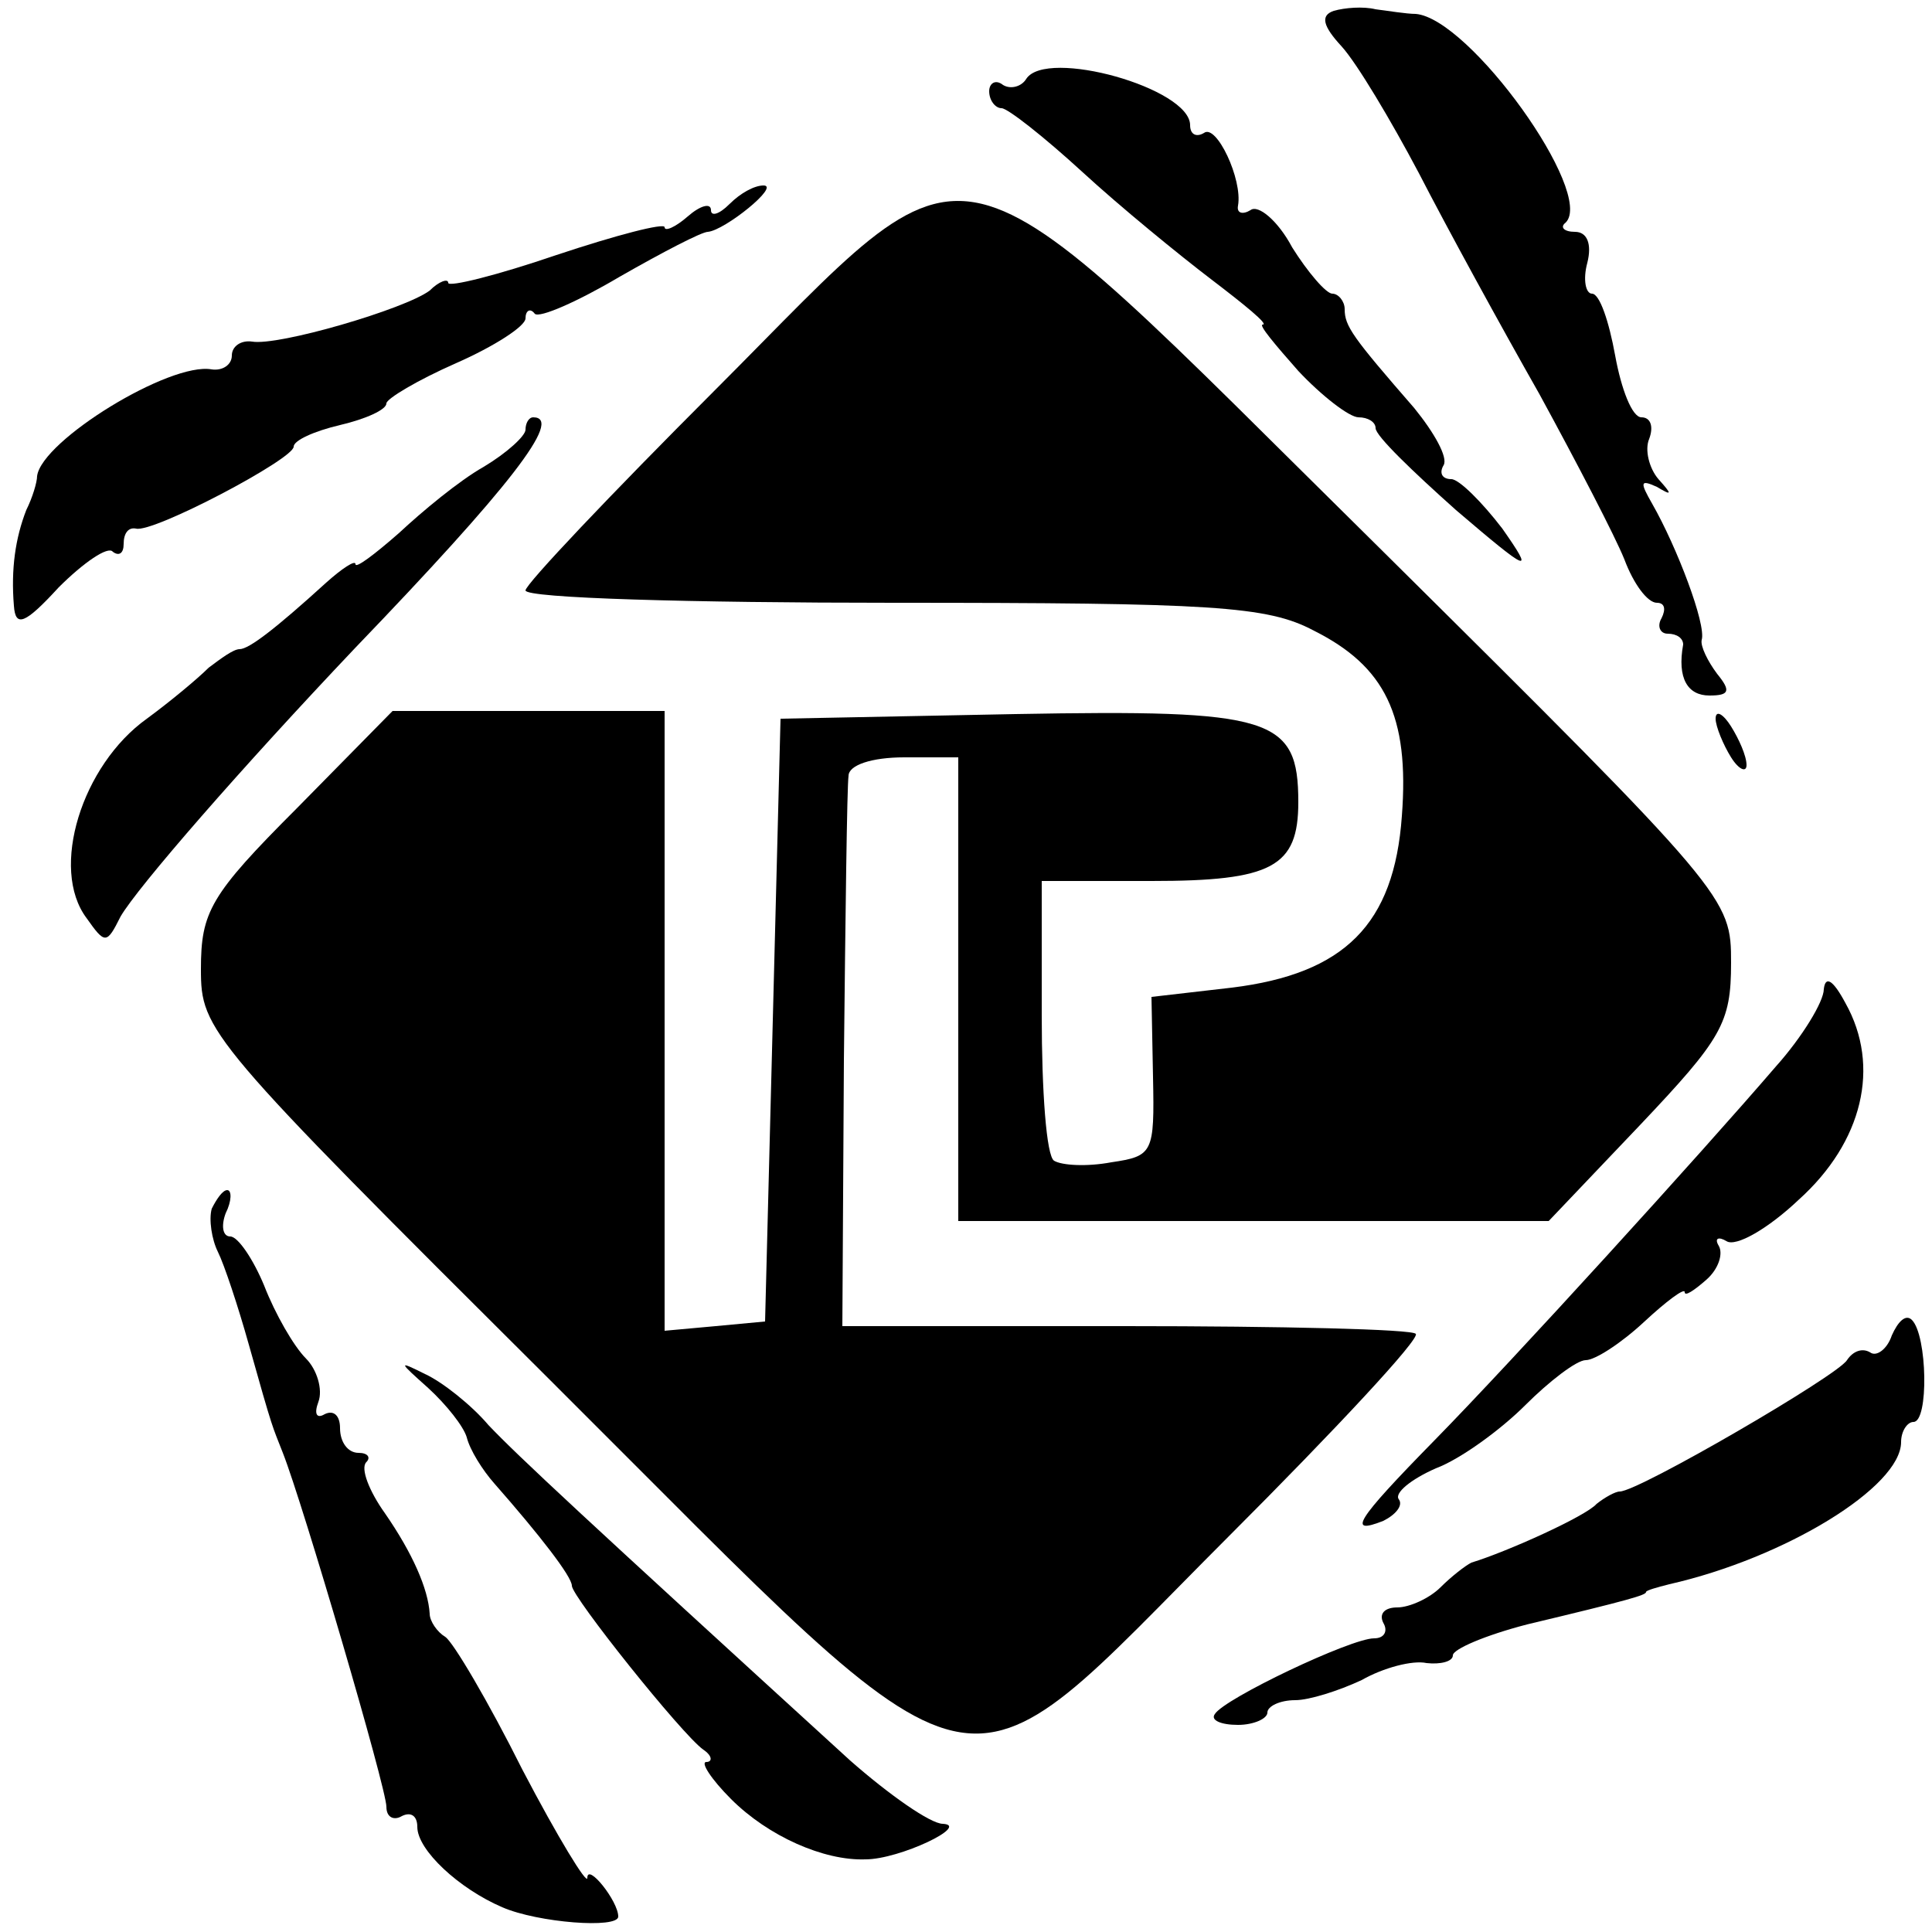
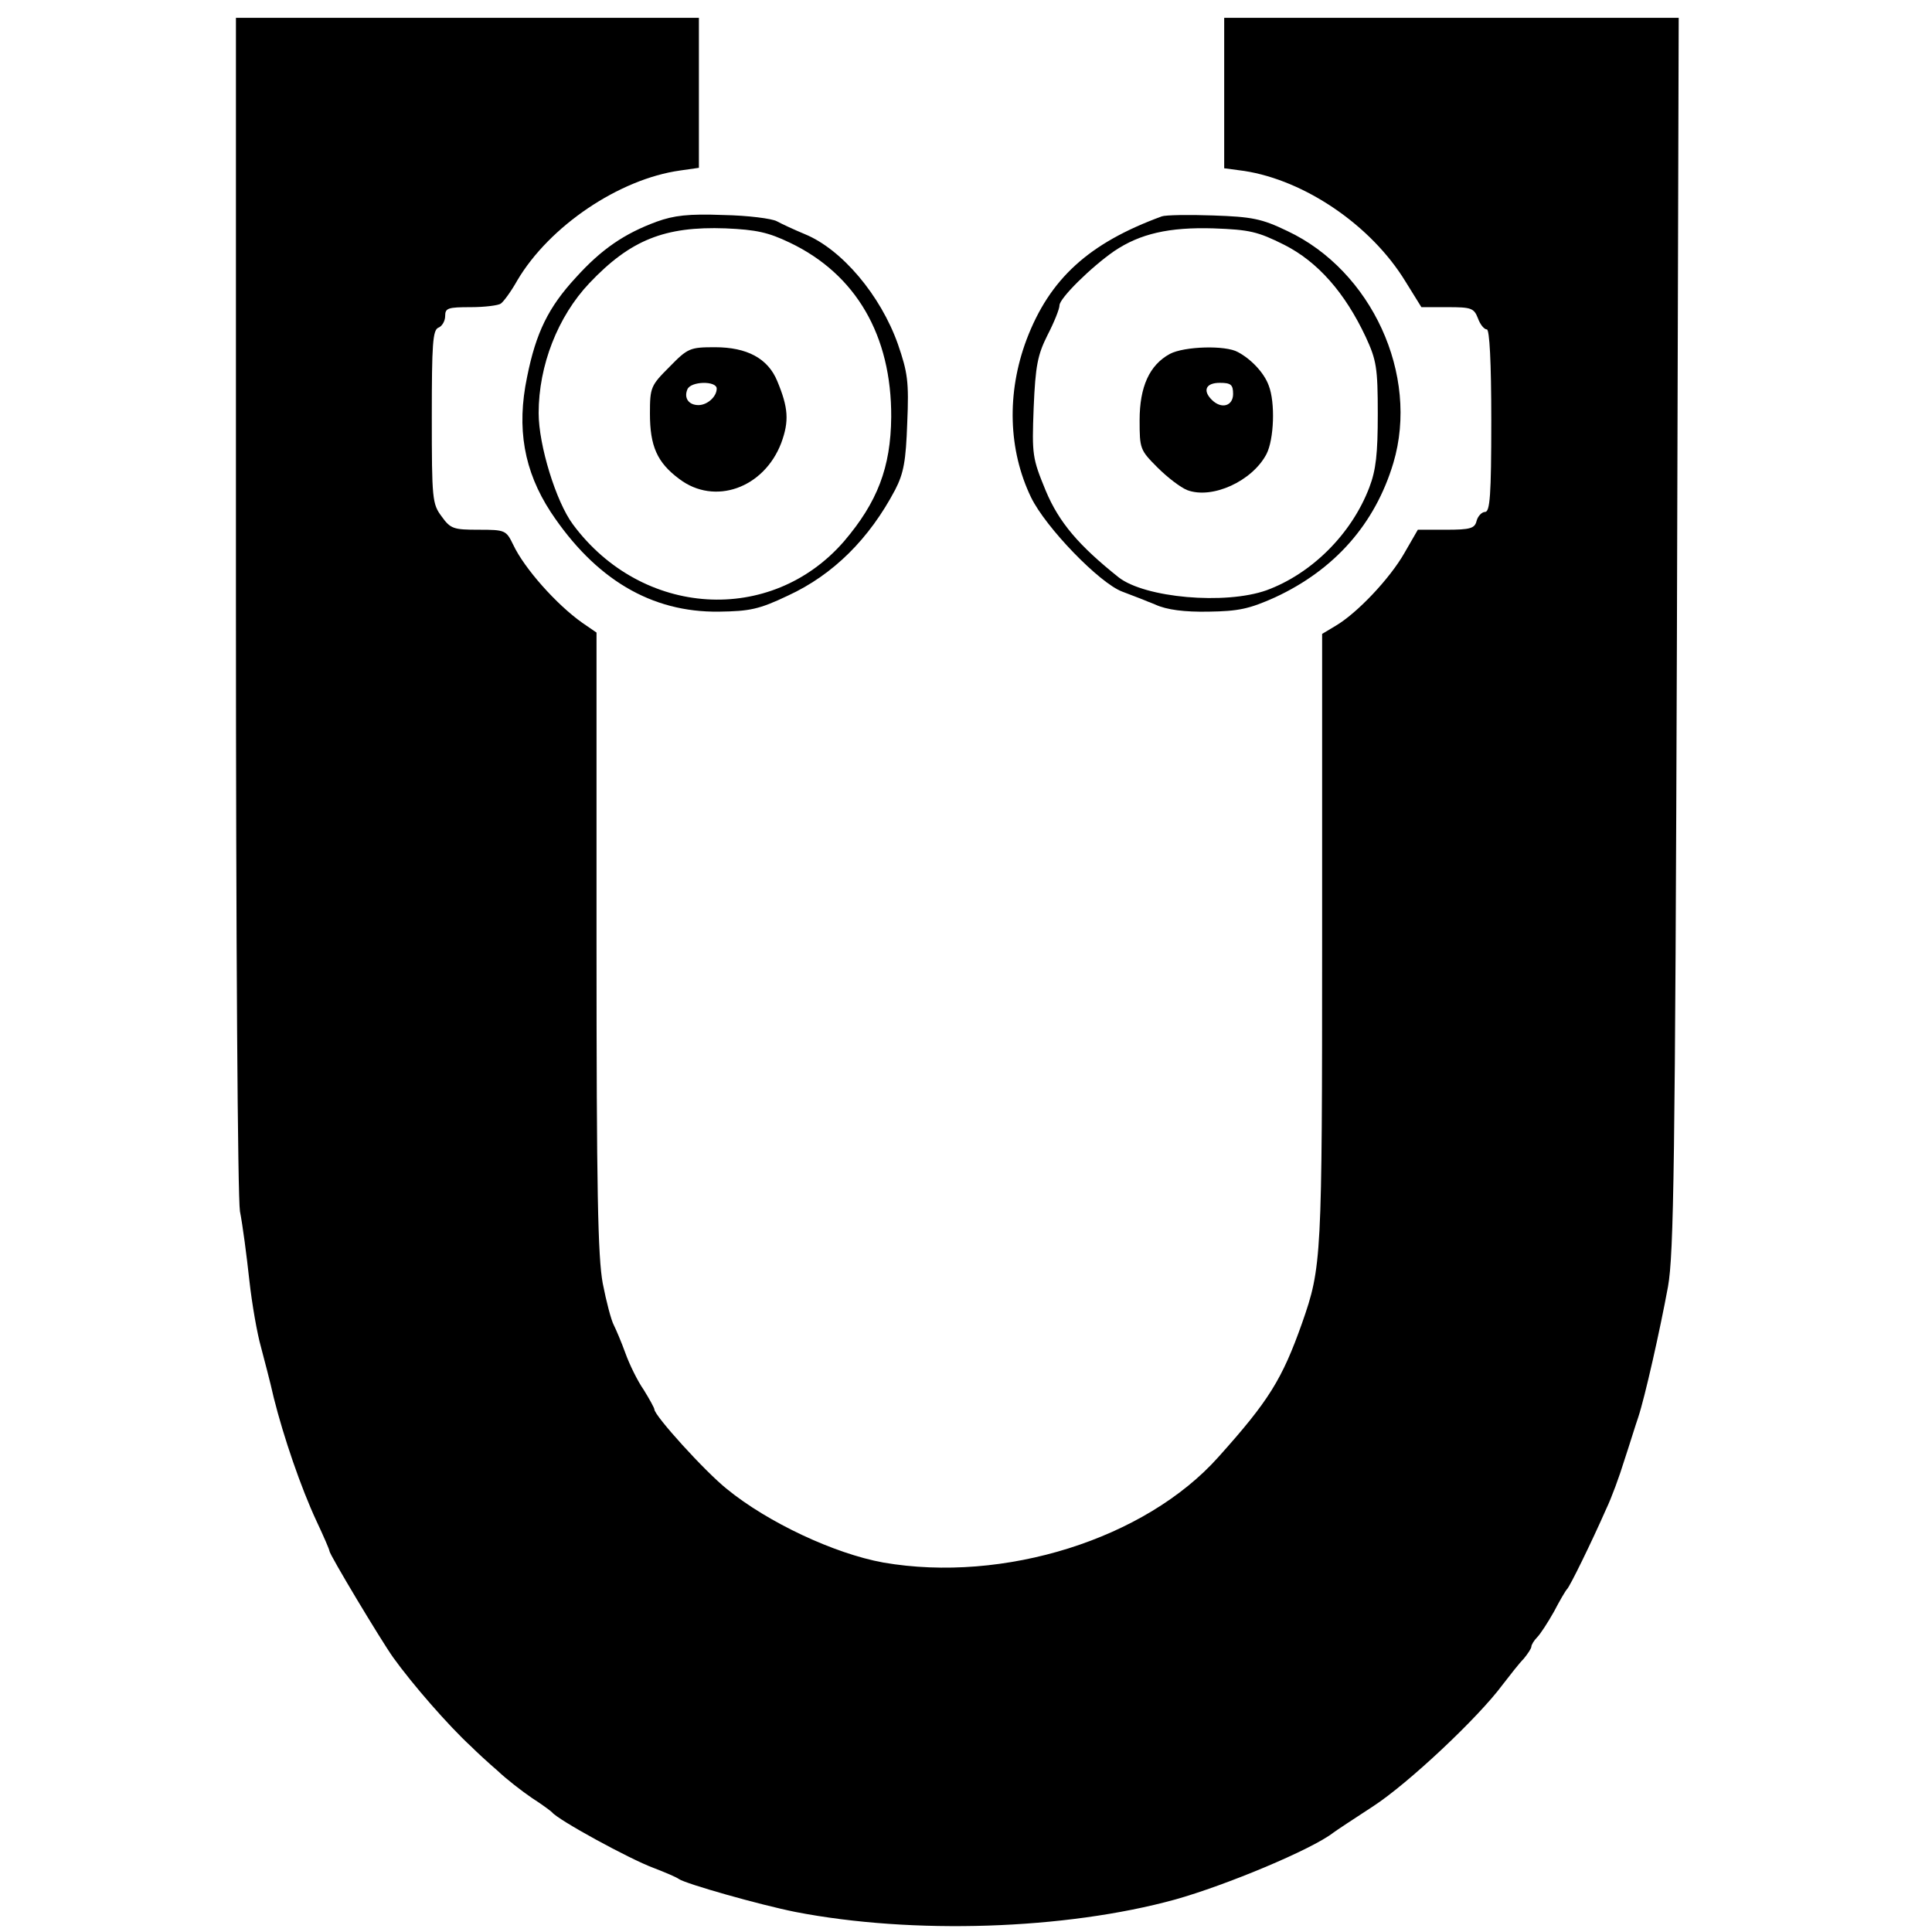
- <svg xmlns="http://www.w3.org/2000/svg" version="1.0" width="125pt" height="125pt" viewBox="0 0 125 125" preserveAspectRatio="xMidYMid meet">
-   <g transform="translate(0,125) scale(0.1,-0.1)" fill="#000000" stroke="none">
-     <path d="M863 1243 c-9 -3 -7 -10 5 -23 10 -11 32 -48 50 -82 18 -35 53 -99 78 -143 24 -44 49 -92 55 -107 6 -16 15 -28 21 -28 5 0 6 -4 3 -10 -3 -5 -1 -10 4 -10 6 0 10 -3 10 -7 -4 -22 3 -33 17 -33 13 0 14 3 5 14 -6 8 -11 18 -10 22 3 10 -16 60 -32 88 -8 14 -8 16 3 11 10 -6 10 -5 1 5 -6 7 -9 19 -6 26 3 8 1 14 -5 14 -6 0 -13 18 -17 40 -4 22 -10 40 -15 40 -4 0 -6 9 -3 20 3 12 0 20 -8 20 -7 0 -10 3 -6 6 19 19 -62 132 -97 135 -6 0 -18 2 -26 3 -8 2 -20 1 -27 -1z" />
-     <path d="M664 1199 c-3 -5 -10 -7 -15 -4 -5 4 -9 1 -9 -4 0 -6 4 -11 8 -11 4 0 28 -19 52 -41 25 -23 63 -54 84 -70 21 -16 37 -29 33 -29 -3 0 8 -13 23 -30 15 -16 33 -30 39 -30 6 0 11 -3 11 -7 0 -5 24 -28 52 -53 48 -41 51 -42 30 -12 -13 17 -28 32 -33 32 -6 0 -8 4 -5 9 3 5 -6 21 -19 37 -40 46 -45 53 -45 64 0 5 -4 10 -8 10 -4 0 -16 14 -26 30 -9 17 -22 28 -27 24 -5 -3 -9 -2 -8 3 3 17 -14 53 -22 47 -5 -3 -9 -1 -9 5 0 24 -93 50 -106 30z" />
-     <path d="M472 1118 c-7 -7 -12 -8 -12 -4 0 5 -7 3 -15 -4 -8 -7 -15 -10 -15 -7 0 3 -31 -5 -70 -18 -38 -13 -70 -21 -70 -18 0 3 -6 1 -12 -5 -16 -12 -98 -36 -115 -33 -7 1 -13 -3 -13 -9 0 -6 -6 -10 -13 -9 -27 5 -110 -46 -113 -69 0 -4 -3 -14 -7 -22 -7 -18 -10 -38 -8 -62 1 -14 7 -12 29 12 16 16 32 27 35 23 4 -3 7 -1 7 5 0 7 3 11 8 10 11 -3 102 45 102 53 0 4 13 10 30 14 17 4 30 10 30 14 0 3 20 15 45 26 25 11 45 24 45 29 0 5 3 7 6 3 3 -3 28 8 55 24 28 16 53 29 57 29 11 1 47 30 36 30 -6 0 -15 -5 -22 -12z" />
-     <path d="M462 997 c-67 -67 -122 -125 -122 -129 0 -5 107 -8 238 -8 206 0 242 -2 272 -18 46 -23 62 -55 57 -120 -5 -70 -37 -102 -110 -111 l-52 -6 1 -52 c1 -49 0 -51 -27 -55 -16 -3 -32 -2 -37 1 -5 3 -8 45 -8 94 l0 87 71 0 c78 0 95 9 95 51 0 55 -17 60 -183 57 l-152 -3 -5 -195 -5 -195 -32 -3 -33 -3 0 200 0 201 -88 0 -88 0 -62 -63 c-56 -56 -62 -67 -62 -104 0 -40 4 -45 227 -267 289 -288 257 -281 438 -100 69 69 124 128 121 131 -2 3 -87 5 -188 5 l-183 0 1 172 c1 94 2 177 3 184 0 7 15 12 36 12 l35 0 0 -150 0 -150 191 0 191 0 59 62 c53 56 59 66 59 105 0 42 -1 44 -227 268 -288 284 -256 277 -431 102z" />
-     <path d="M340 972 c0 -4 -12 -15 -27 -24 -16 -9 -40 -29 -55 -43 -16 -14 -28 -23 -28 -20 0 3 -9 -3 -19 -12 -33 -30 -50 -43 -56 -43 -4 0 -12 -6 -20 -12 -7 -7 -25 -22 -40 -33 -42 -30 -63 -97 -39 -129 12 -17 13 -17 22 1 11 19 78 96 152 174 99 103 135 149 115 149 -3 0 -5 -4 -5 -8z" />
-     <path d="M1110 785 c0 -5 5 -17 10 -25 5 -8 10 -10 10 -5 0 6 -5 17 -10 25 -5 8 -10 11 -10 5z" />
-     <path d="M1180 610 c0 -8 -14 -31 -31 -50 -49 -57 -170 -190 -221 -242 -52 -53 -56 -61 -33 -52 8 4 13 10 10 14 -3 4 8 13 24 20 16 6 42 25 58 41 15 15 33 29 39 29 6 0 23 11 38 25 14 13 26 22 26 19 0 -3 6 1 14 8 8 7 11 17 8 22 -3 5 0 6 5 3 6 -4 27 8 47 27 41 37 53 86 30 127 -8 15 -13 18 -14 9z" />
-     <path d="M137 468 c-2 -7 0 -20 4 -28 4 -8 13 -35 20 -60 16 -57 15 -52 22 -70 13 -33 67 -217 67 -229 0 -7 5 -9 10 -6 6 3 10 0 10 -7 0 -15 27 -40 55 -52 23 -10 75 -14 75 -6 0 10 -20 35 -20 25 0 -5 -19 26 -42 70 -22 44 -45 83 -50 86 -5 3 -10 10 -10 15 -1 16 -11 39 -29 65 -10 14 -16 29 -12 33 3 3 1 6 -5 6 -7 0 -12 7 -12 16 0 8 -4 12 -10 9 -5 -3 -7 0 -4 8 3 8 -1 21 -8 28 -8 8 -20 29 -27 47 -7 17 -17 32 -22 32 -5 0 -6 7 -3 15 4 8 4 15 1 15 -3 0 -7 -6 -10 -12z" />
-     <path d="M1224 386 c-3 -9 -10 -14 -14 -11 -5 3 -11 1 -15 -5 -6 -10 -135 -85 -147 -85 -3 0 -10 -4 -15 -8 -7 -8 -58 -31 -81 -38 -4 -2 -13 -9 -20 -16 -7 -7 -20 -13 -28 -13 -8 0 -12 -4 -9 -10 3 -5 1 -10 -6 -10 -15 0 -97 -39 -103 -49 -3 -4 4 -7 15 -7 10 0 19 4 19 8 0 4 8 8 18 8 9 0 28 6 43 13 14 8 33 13 42 11 9 -1 17 1 17 5 0 4 21 13 48 20 67 16 77 19 77 21 0 1 7 3 15 5 75 17 150 63 150 92 0 7 4 13 8 13 10 0 9 56 -1 66 -4 4 -9 -1 -13 -10z" />
-     <path d="M277 352 c12 -11 23 -25 25 -32 2 -8 10 -21 18 -30 29 -33 50 -60 50 -66 0 -7 71 -96 85 -106 6 -4 6 -8 2 -8 -4 0 3 -11 16 -24 24 -24 60 -40 87 -39 22 0 68 22 50 23 -8 0 -35 19 -60 41 -172 157 -215 197 -234 217 -11 13 -30 28 -41 33 -18 9 -17 8 2 -9z" />
+ <svg xmlns="http://www.w3.org/2000/svg" version="1.0" width="434pt" height="434pt" viewBox="0 0 434 434" preserveAspectRatio="xMidYMid meet">
+   <g transform="translate(0,434) scale(0.1,-0.1)" fill="#000000" stroke="none">
+     <path d="M530 2987 c0 -771 4 -1336 9 -1368 6 -30 15 -99 21 -154 6 -55 18 -122 26 -150 7 -27 21 -79 29 -115 22 -88 61 -202 96 -277 16 -34 29 -64 29 -67 0 -8 116 -201 143 -239 43 -60 124 -153 175 -200 12 -12 39 -37 60 -55 20 -19 55 -46 77 -61 22 -14 42 -29 45 -32 13 -17 174 -105 228 -125 26 -10 52 -21 57 -25 16 -11 182 -58 262 -74 263 -51 606 -40 853 28 114 32 306 112 355 150 5 4 46 31 89 59 80 52 237 200 291 273 17 22 38 49 48 59 9 11 17 23 17 27 0 4 6 14 13 21 7 7 24 33 38 58 13 25 26 47 29 50 6 5 55 105 88 180 12 25 30 74 41 110 12 36 25 79 31 96 15 45 49 196 67 294 13 73 16 278 20 1468 l4 1382 -511 0 -510 0 0 -169 0 -169 45 -6 c136 -21 285 -122 362 -248 l36 -58 59 0 c53 0 59 -2 68 -25 5 -14 14 -25 20 -25 6 0 10 -72 10 -205 0 -168 -3 -205 -14 -205 -7 0 -16 -9 -19 -20 -4 -17 -14 -20 -69 -20 l-63 0 -30 -52 c-33 -58 -107 -136 -155 -164 l-30 -18 0 -688 c0 -718 -1 -734 -45 -860 -45 -127 -75 -175 -188 -301 -164 -184 -482 -284 -753 -237 -110 20 -259 90 -351 165 -50 40 -163 165 -163 179 0 3 -11 23 -24 44 -14 20 -32 57 -41 82 -9 25 -21 53 -26 63 -6 11 -17 53 -25 94 -11 60 -14 207 -14 768 l0 694 -32 22 c-58 41 -130 122 -155 175 -16 33 -18 34 -78 34 -56 0 -63 2 -83 30 -21 28 -22 39 -22 224 0 163 2 195 15 200 8 3 15 15 15 26 0 18 6 20 58 20 31 0 62 4 67 8 6 4 23 27 37 52 72 122 229 228 366 247 l42 6 0 168 0 169 -520 0 -520 0 0 -1313z" />
+     <path d="M1475 3842 c-73 -27 -124 -62 -181 -125 -62 -67 -90 -124 -110 -224 -24 -115 -7 -211 53 -303 100 -151 226 -226 378 -224 69 1 90 5 155 36 102 47 183 128 241 238 19 37 24 64 27 150 4 93 1 113 -21 177 -39 110 -126 213 -209 247 -24 10 -52 23 -63 29 -11 6 -65 13 -120 14 -79 3 -111 -1 -150 -15z m299 -47 c149 -71 229 -209 228 -392 -1 -113 -31 -191 -106 -279 -164 -189 -454 -171 -609 38 -38 51 -77 178 -77 250 0 107 43 217 114 292 92 97 169 128 306 123 69 -3 96 -9 144 -32z" />
+     <path d="M1504 3516 c-42 -42 -44 -46 -44 -105 0 -73 16 -110 66 -147 79 -60 190 -21 229 81 18 49 16 79 -9 139 -21 51 -68 76 -140 76 -56 0 -61 -2 -102 -44z m106 -49 c0 -18 -21 -37 -41 -37 -22 0 -33 16 -25 35 7 19 66 20 66 2z" />
+     <path d="M2610 3854 c-164 -60 -252 -140 -304 -277 -45 -120 -41 -248 10 -354 33 -68 154 -193 205 -212 19 -7 52 -20 74 -29 26 -12 66 -17 120 -16 67 1 91 6 149 32 134 62 225 165 266 302 59 198 -49 432 -238 521 -58 28 -80 32 -167 35 -55 2 -107 1 -115 -2z m275 -64 c75 -38 136 -107 183 -207 24 -52 27 -69 27 -173 0 -89 -4 -126 -19 -165 -40 -105 -130 -194 -231 -231 -93 -33 -273 -17 -332 29 -89 71 -134 123 -164 195 -30 73 -31 80 -27 186 4 95 9 119 31 163 15 29 27 59 27 67 0 16 71 86 123 122 58 39 123 54 223 51 81 -3 99 -7 159 -37z" />
+     <path d="M2628 3545 c-46 -25 -68 -74 -68 -149 0 -64 1 -67 40 -106 23 -23 52 -45 67 -51 56 -21 146 20 178 81 17 33 20 116 5 154 -10 28 -39 59 -69 75 -28 16 -121 13 -153 -4z m142 -90 c0 -27 -26 -35 -48 -13 -21 21 -13 38 18 38 25 0 30 -4 30 -25z" />
  </g>
</svg>
